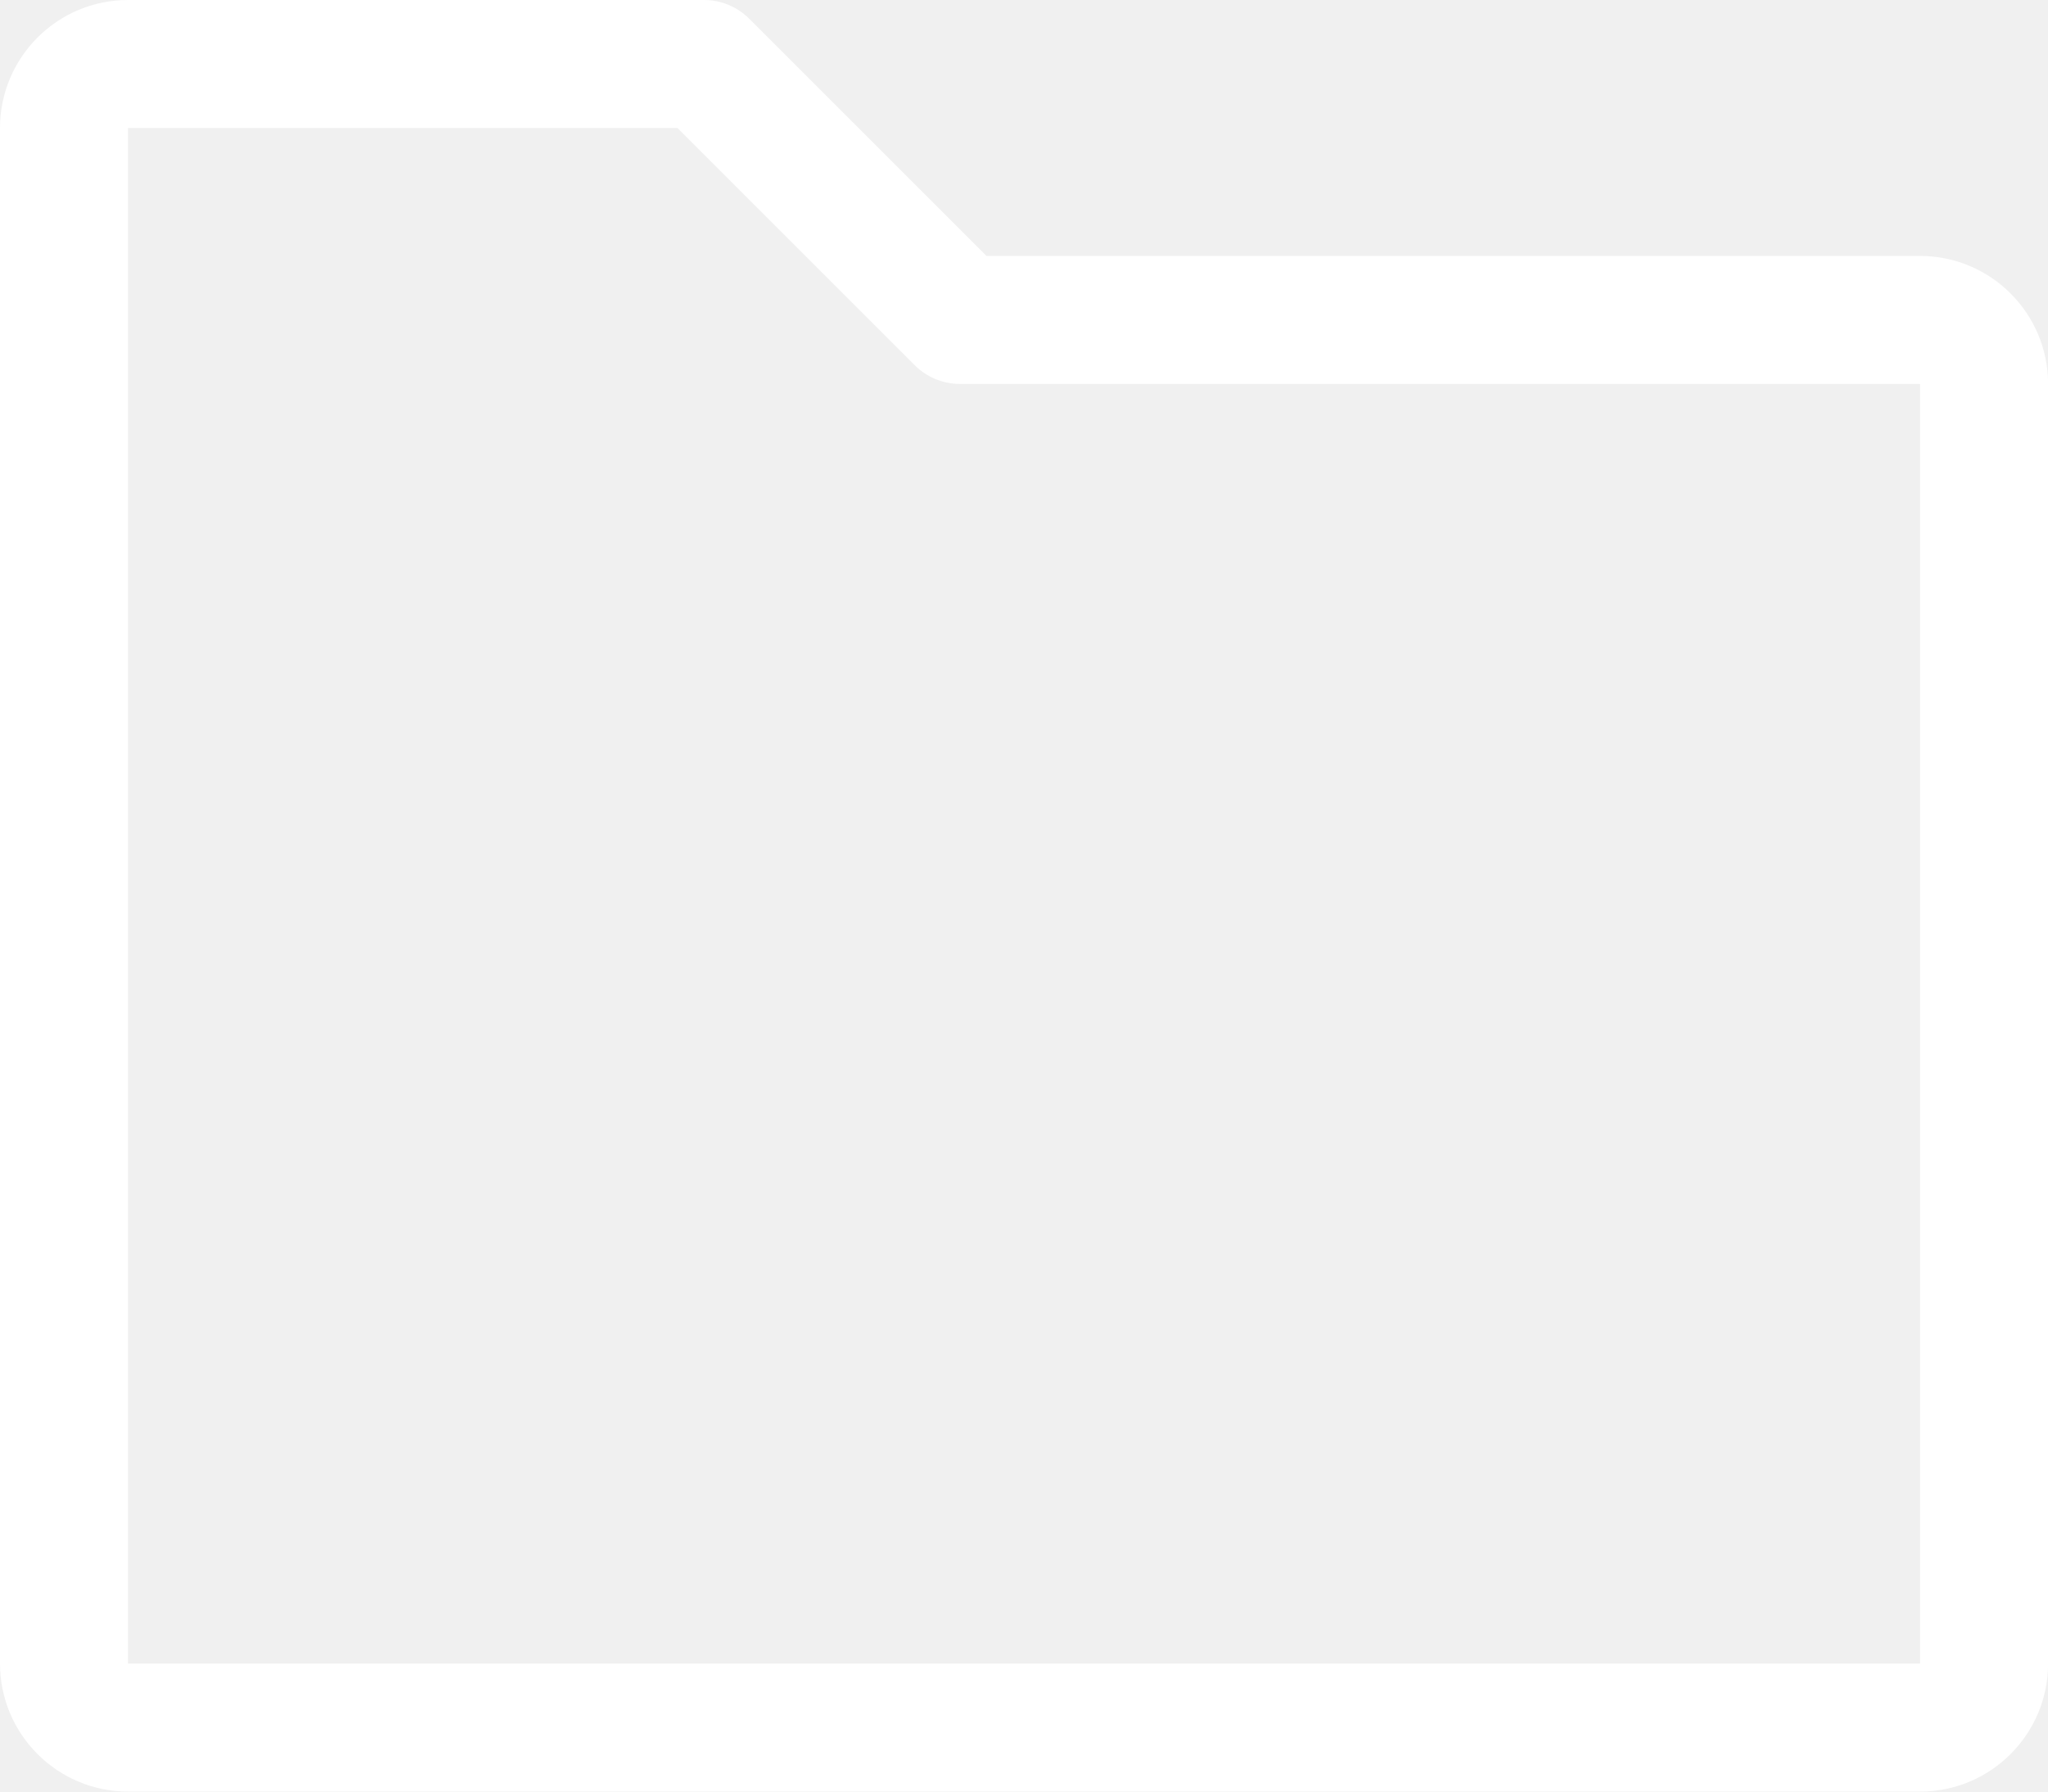
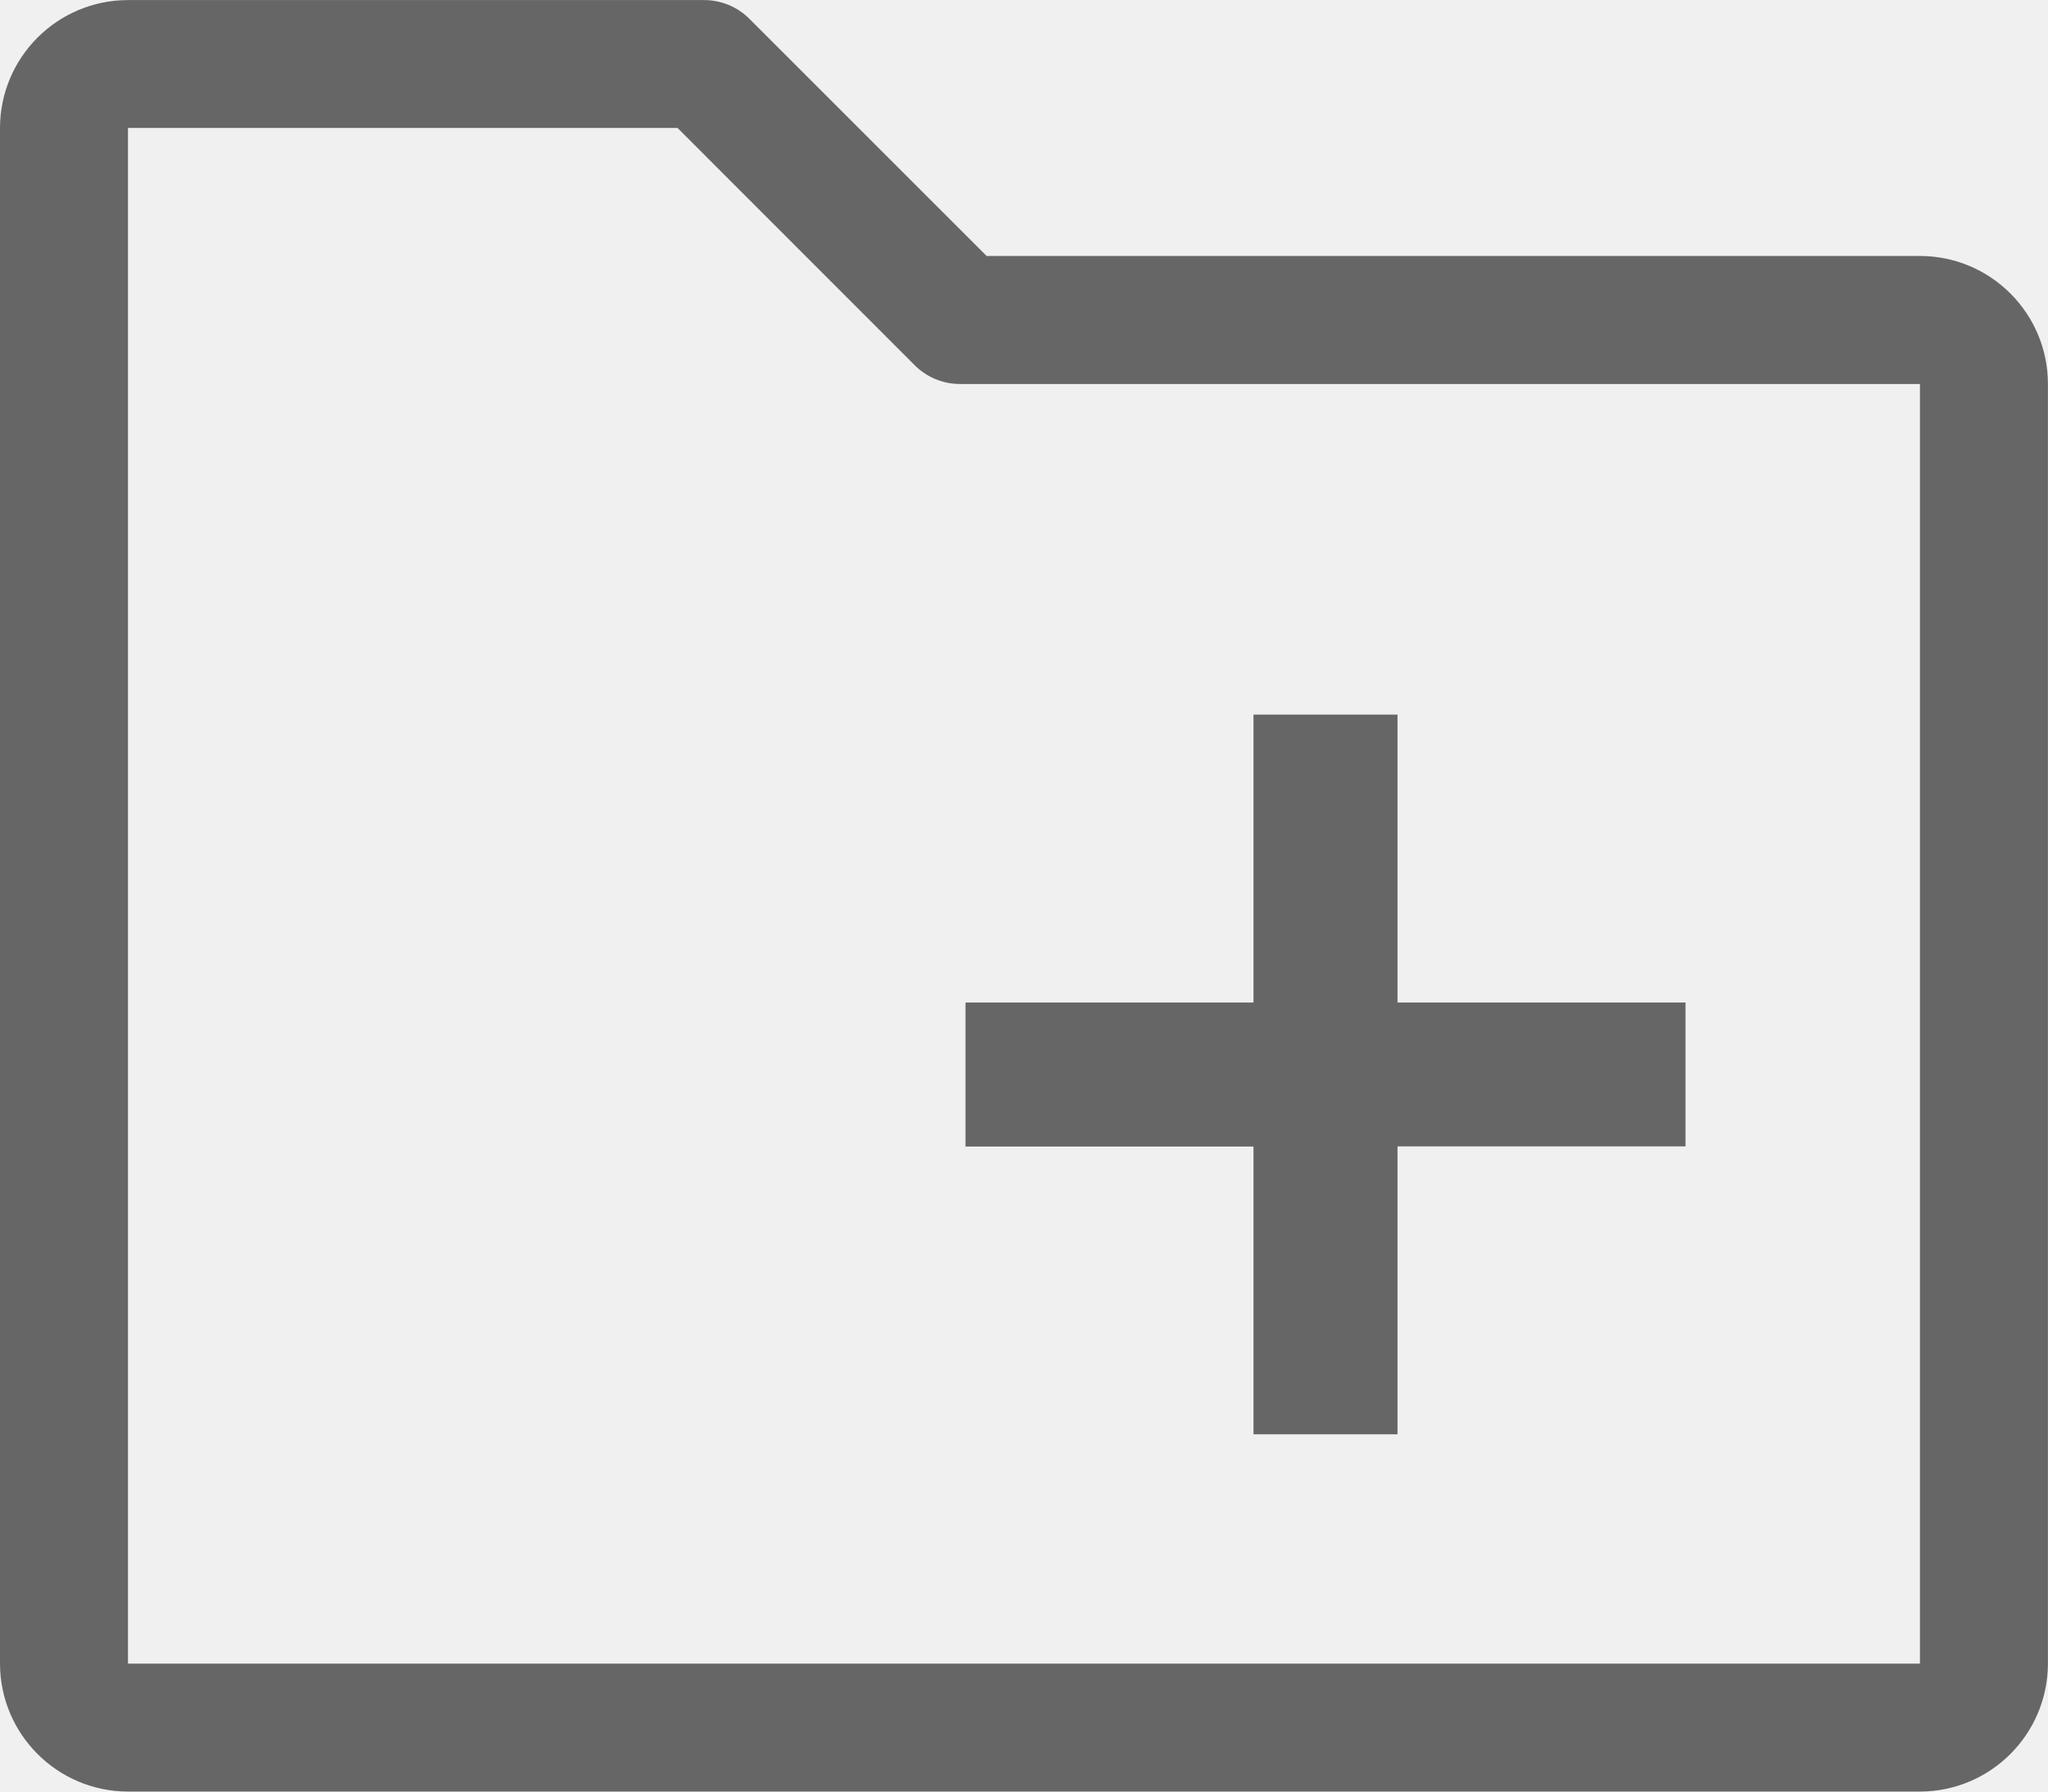
- <svg xmlns="http://www.w3.org/2000/svg" width="22.857" height="20" viewBox="0 0 22.857 20">
+ <svg xmlns="http://www.w3.org/2000/svg" width="27.429" height="24" viewBox="0 0 27.429 24">
  <defs>
-     <style>.a{fill:#fff;}</style>
+     <style>.a{fill:#666;}</style>
  </defs>
  <g transform="translate(0 -27.707)">
-     <path class="a" d="M21.429,30.564H11.01L8.362,27.916a.714.714,0,0,0-.5-.209H1.429A1.43,1.43,0,0,0,0,29.136V46.278a1.43,1.43,0,0,0,1.429,1.429h20a1.43,1.43,0,0,0,1.429-1.429V31.993A1.43,1.43,0,0,0,21.429,30.564Zm0,15.714h-20V29.136H7.561l2.648,2.648a.714.714,0,0,0,.5.209H21.429Z" />
+     <path class="a" d="M225.5,203.584h1.929v-3.857h3.857V197.8h-3.857v-3.857H225.5V197.8h-3.857v1.929H225.5Z" transform="translate(-208.712 -156.663)" />
+     <path class="a" d="M25.714,31.136h-12.5l-3.177-3.177a.857.857,0,0,0-.606-.251H1.714A1.716,1.716,0,0,0,0,29.421V49.993a1.717,1.717,0,0,0,1.714,1.714h24a1.717,1.717,0,0,0,1.714-1.714V32.85A1.716,1.716,0,0,0,25.714,31.136Zm0,18.857h-24V29.421H9.074L12.251,32.6a.857.857,0,0,0,.606.251H25.714Z" transform="translate(0)" />
  </g>
</svg>
